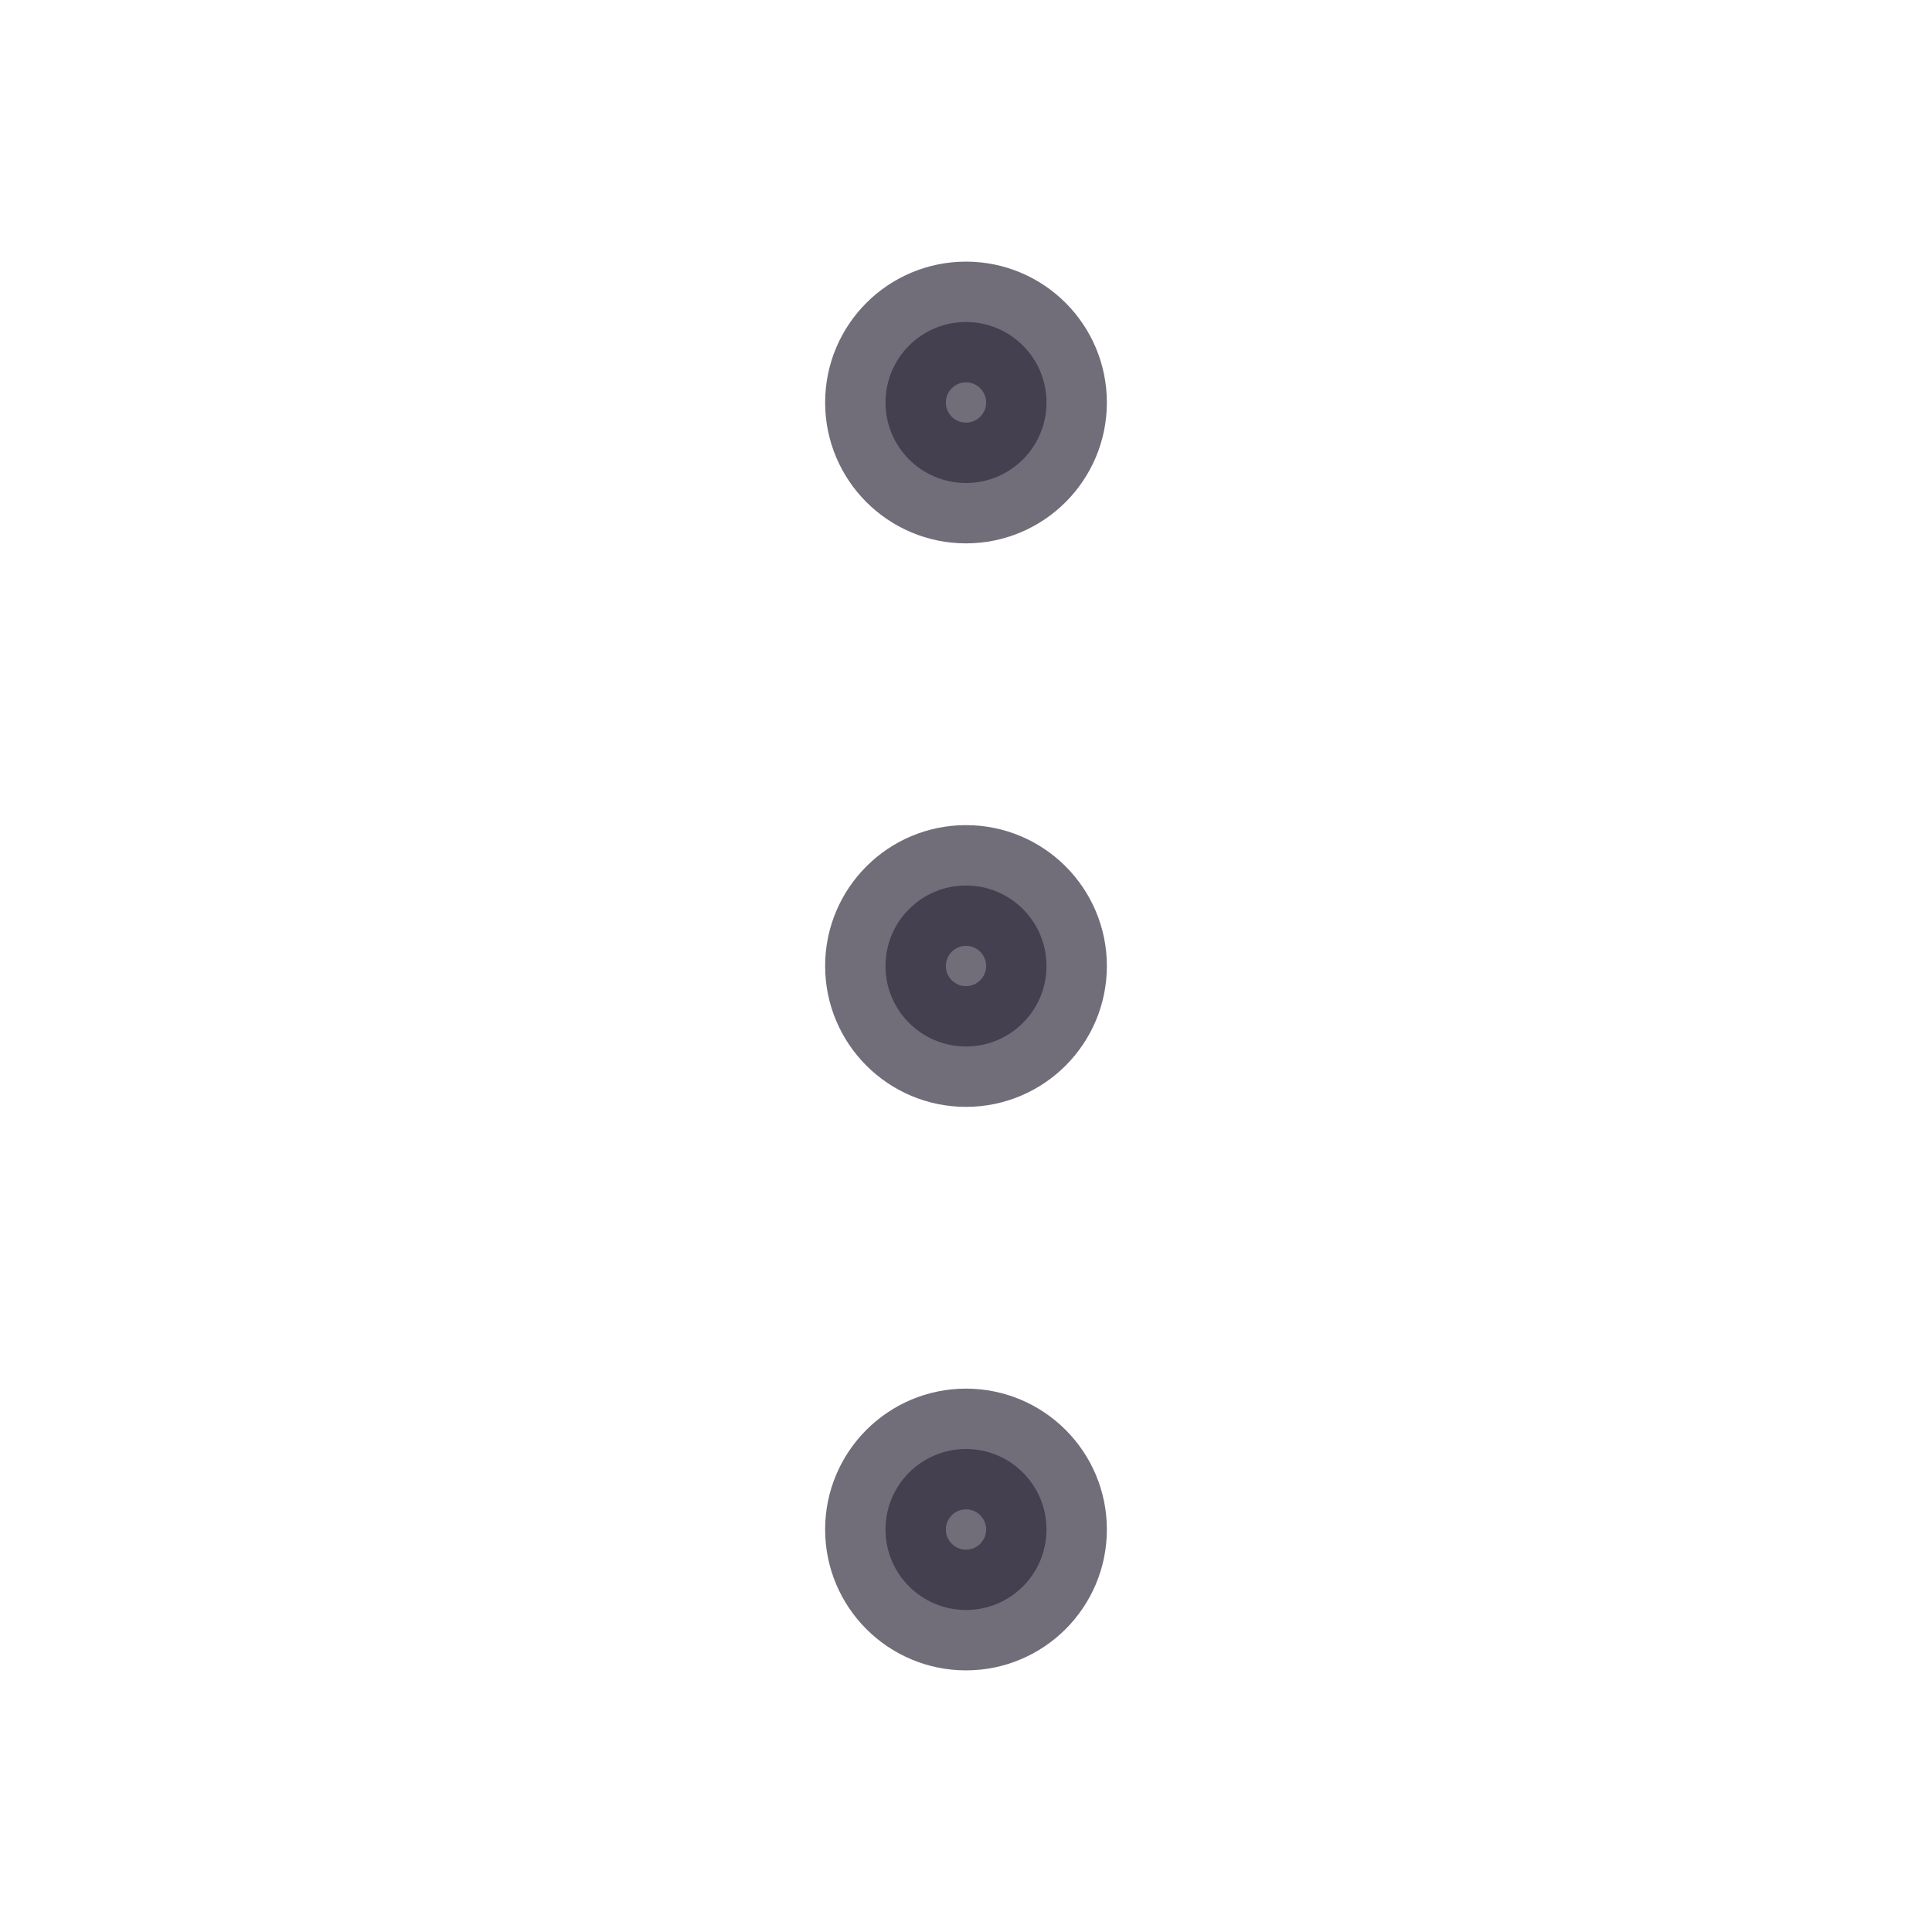
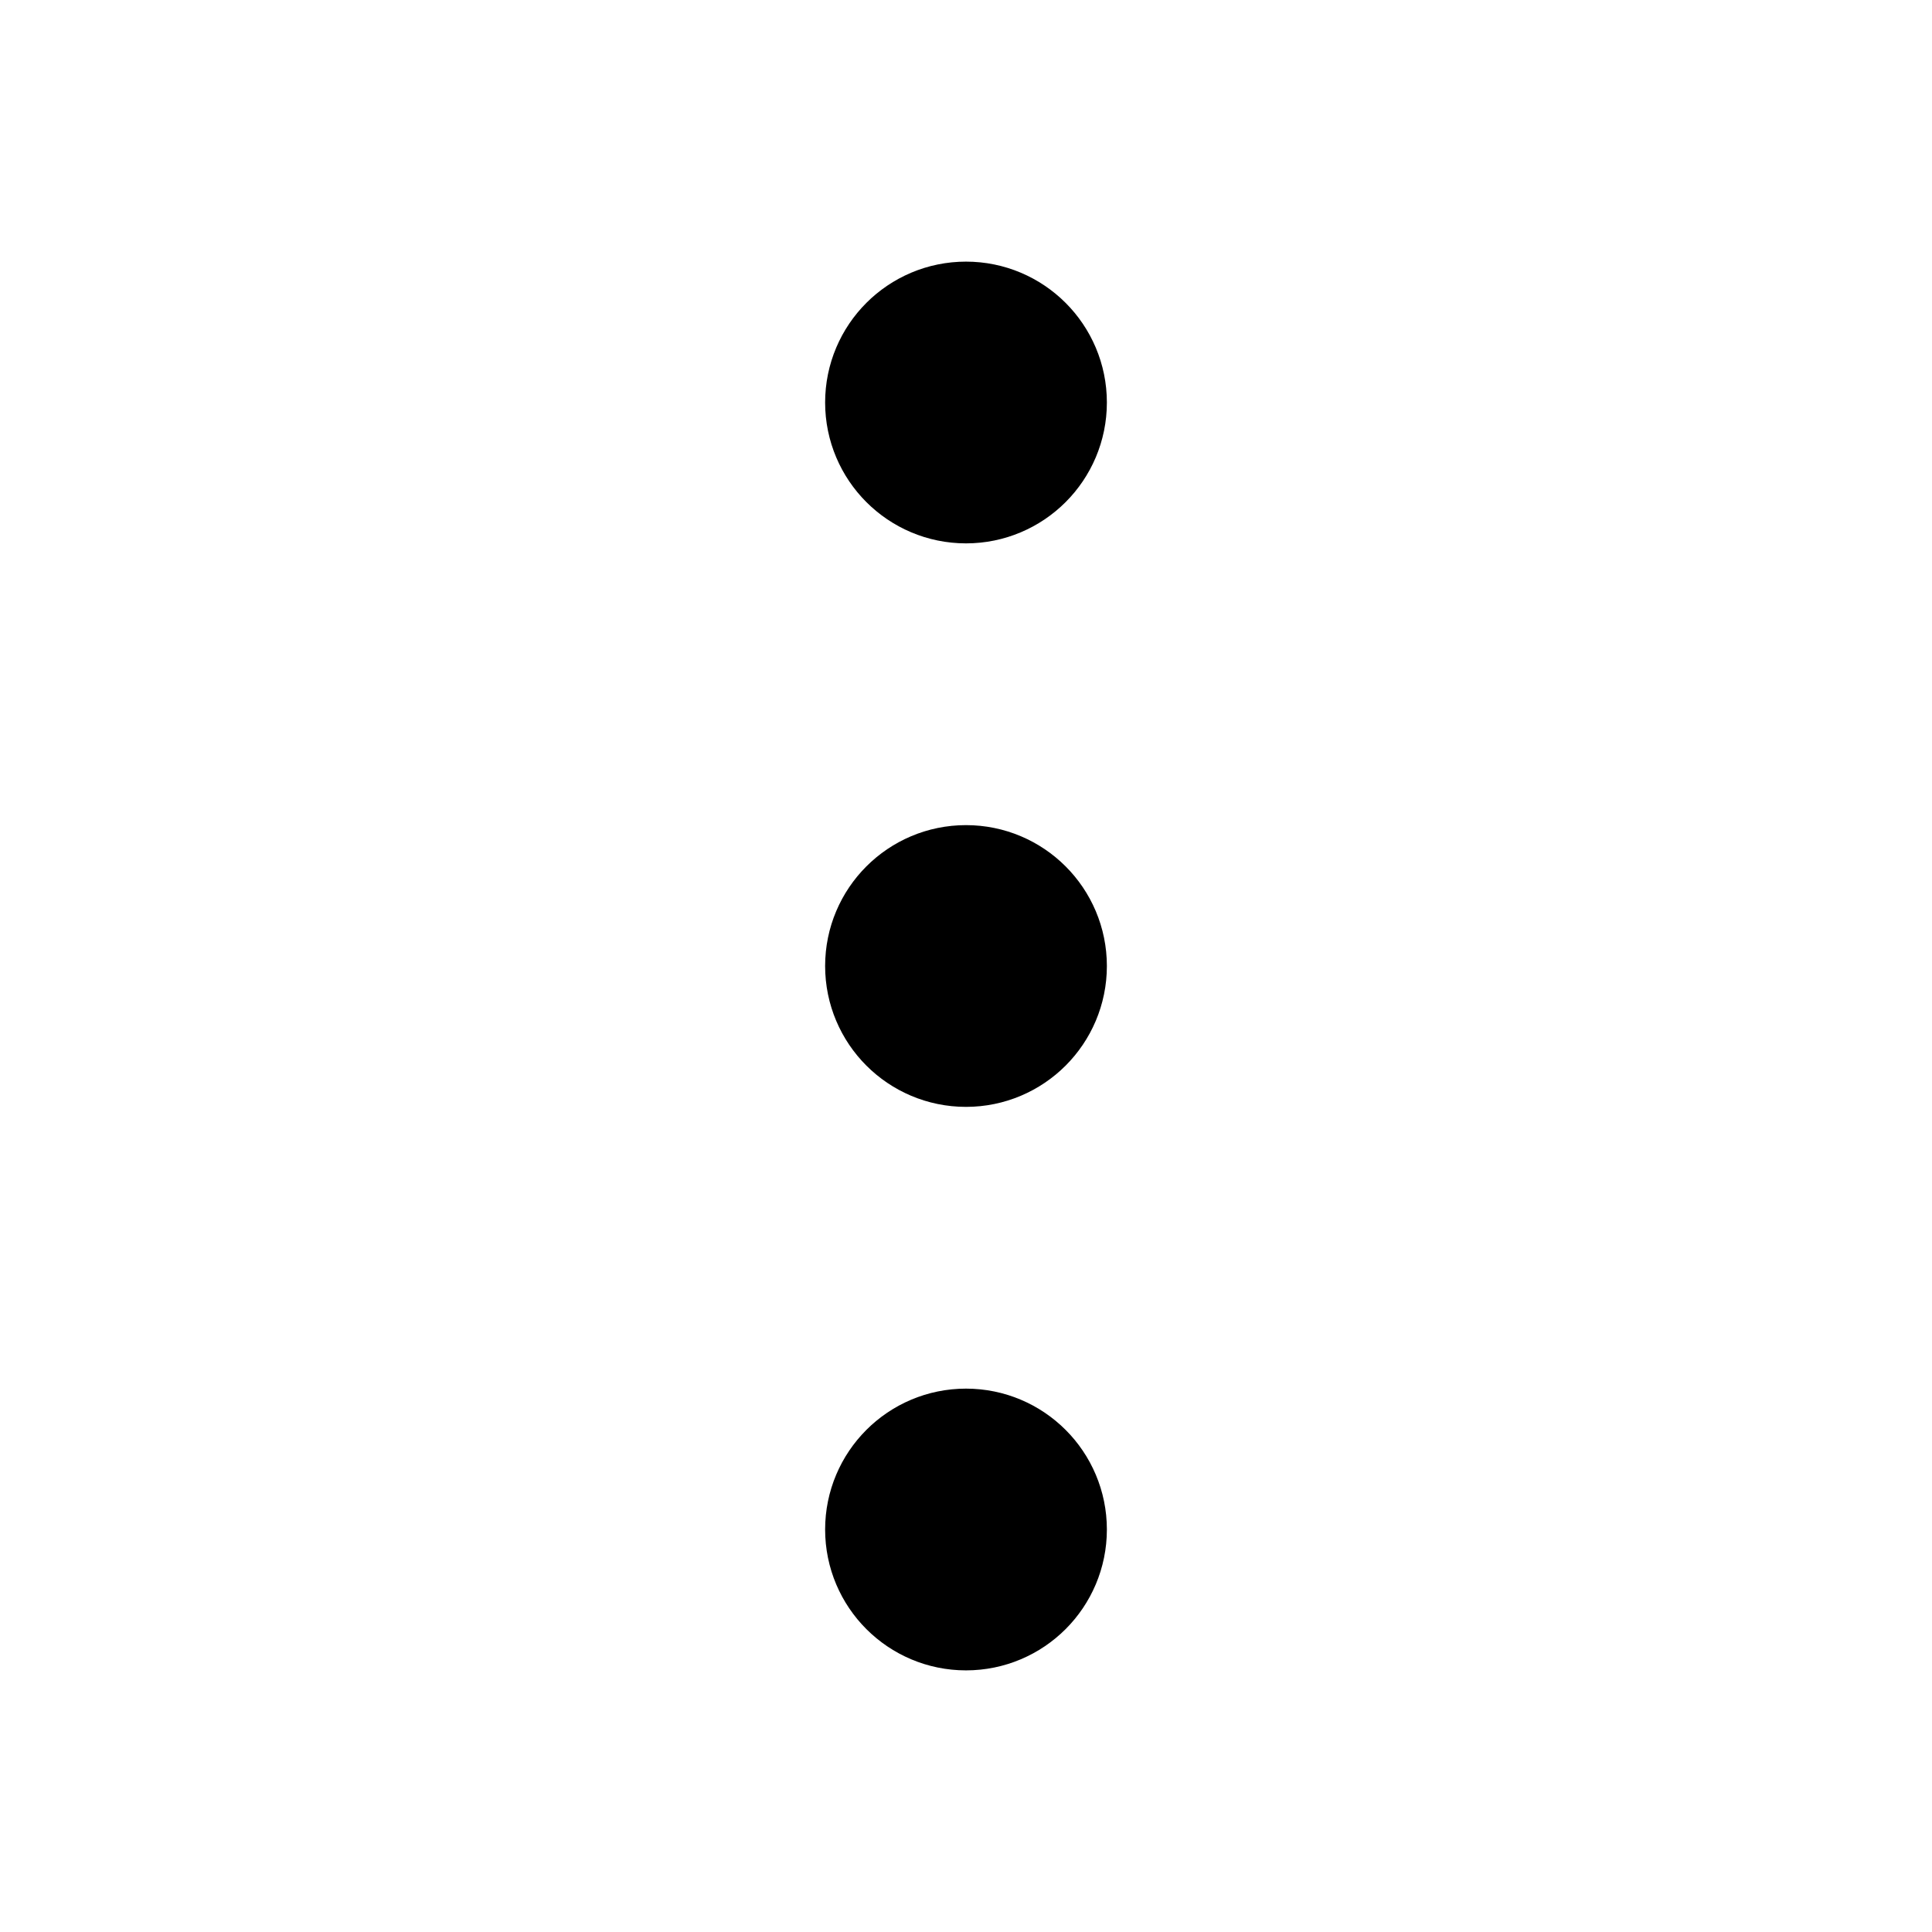
- <svg xmlns="http://www.w3.org/2000/svg" viewBox="0 0 24 24">
-   <path fill="rgba(47, 43, 61, 0.68)" stroke="rgba(47, 43, 61, 0.68)" stroke-linecap="round" stroke-linejoin="round" stroke-width="1.5" d="M11 12a1 1 0 1 0 2 0a1 1 0 1 0-2 0m0 7a1 1 0 1 0 2 0a1 1 0 1 0-2 0m0-14a1 1 0 1 0 2 0a1 1 0 1 0-2 0">
+ <svg xmlns="http://www.w3.org/2000/svg" viewBox="0 0 24 24" width="1em" height="1em" fill="currentColor">
+   <path stroke="currentColor" stroke-linecap="round" stroke-linejoin="round" stroke-width="1.5" d="M11 12a1 1 0 1 0 2 0a1 1 0 1 0-2 0m0 7a1 1 0 1 0 2 0a1 1 0 1 0-2 0m0-14a1 1 0 1 0 2 0a1 1 0 1 0-2 0">
    </path>
</svg>
